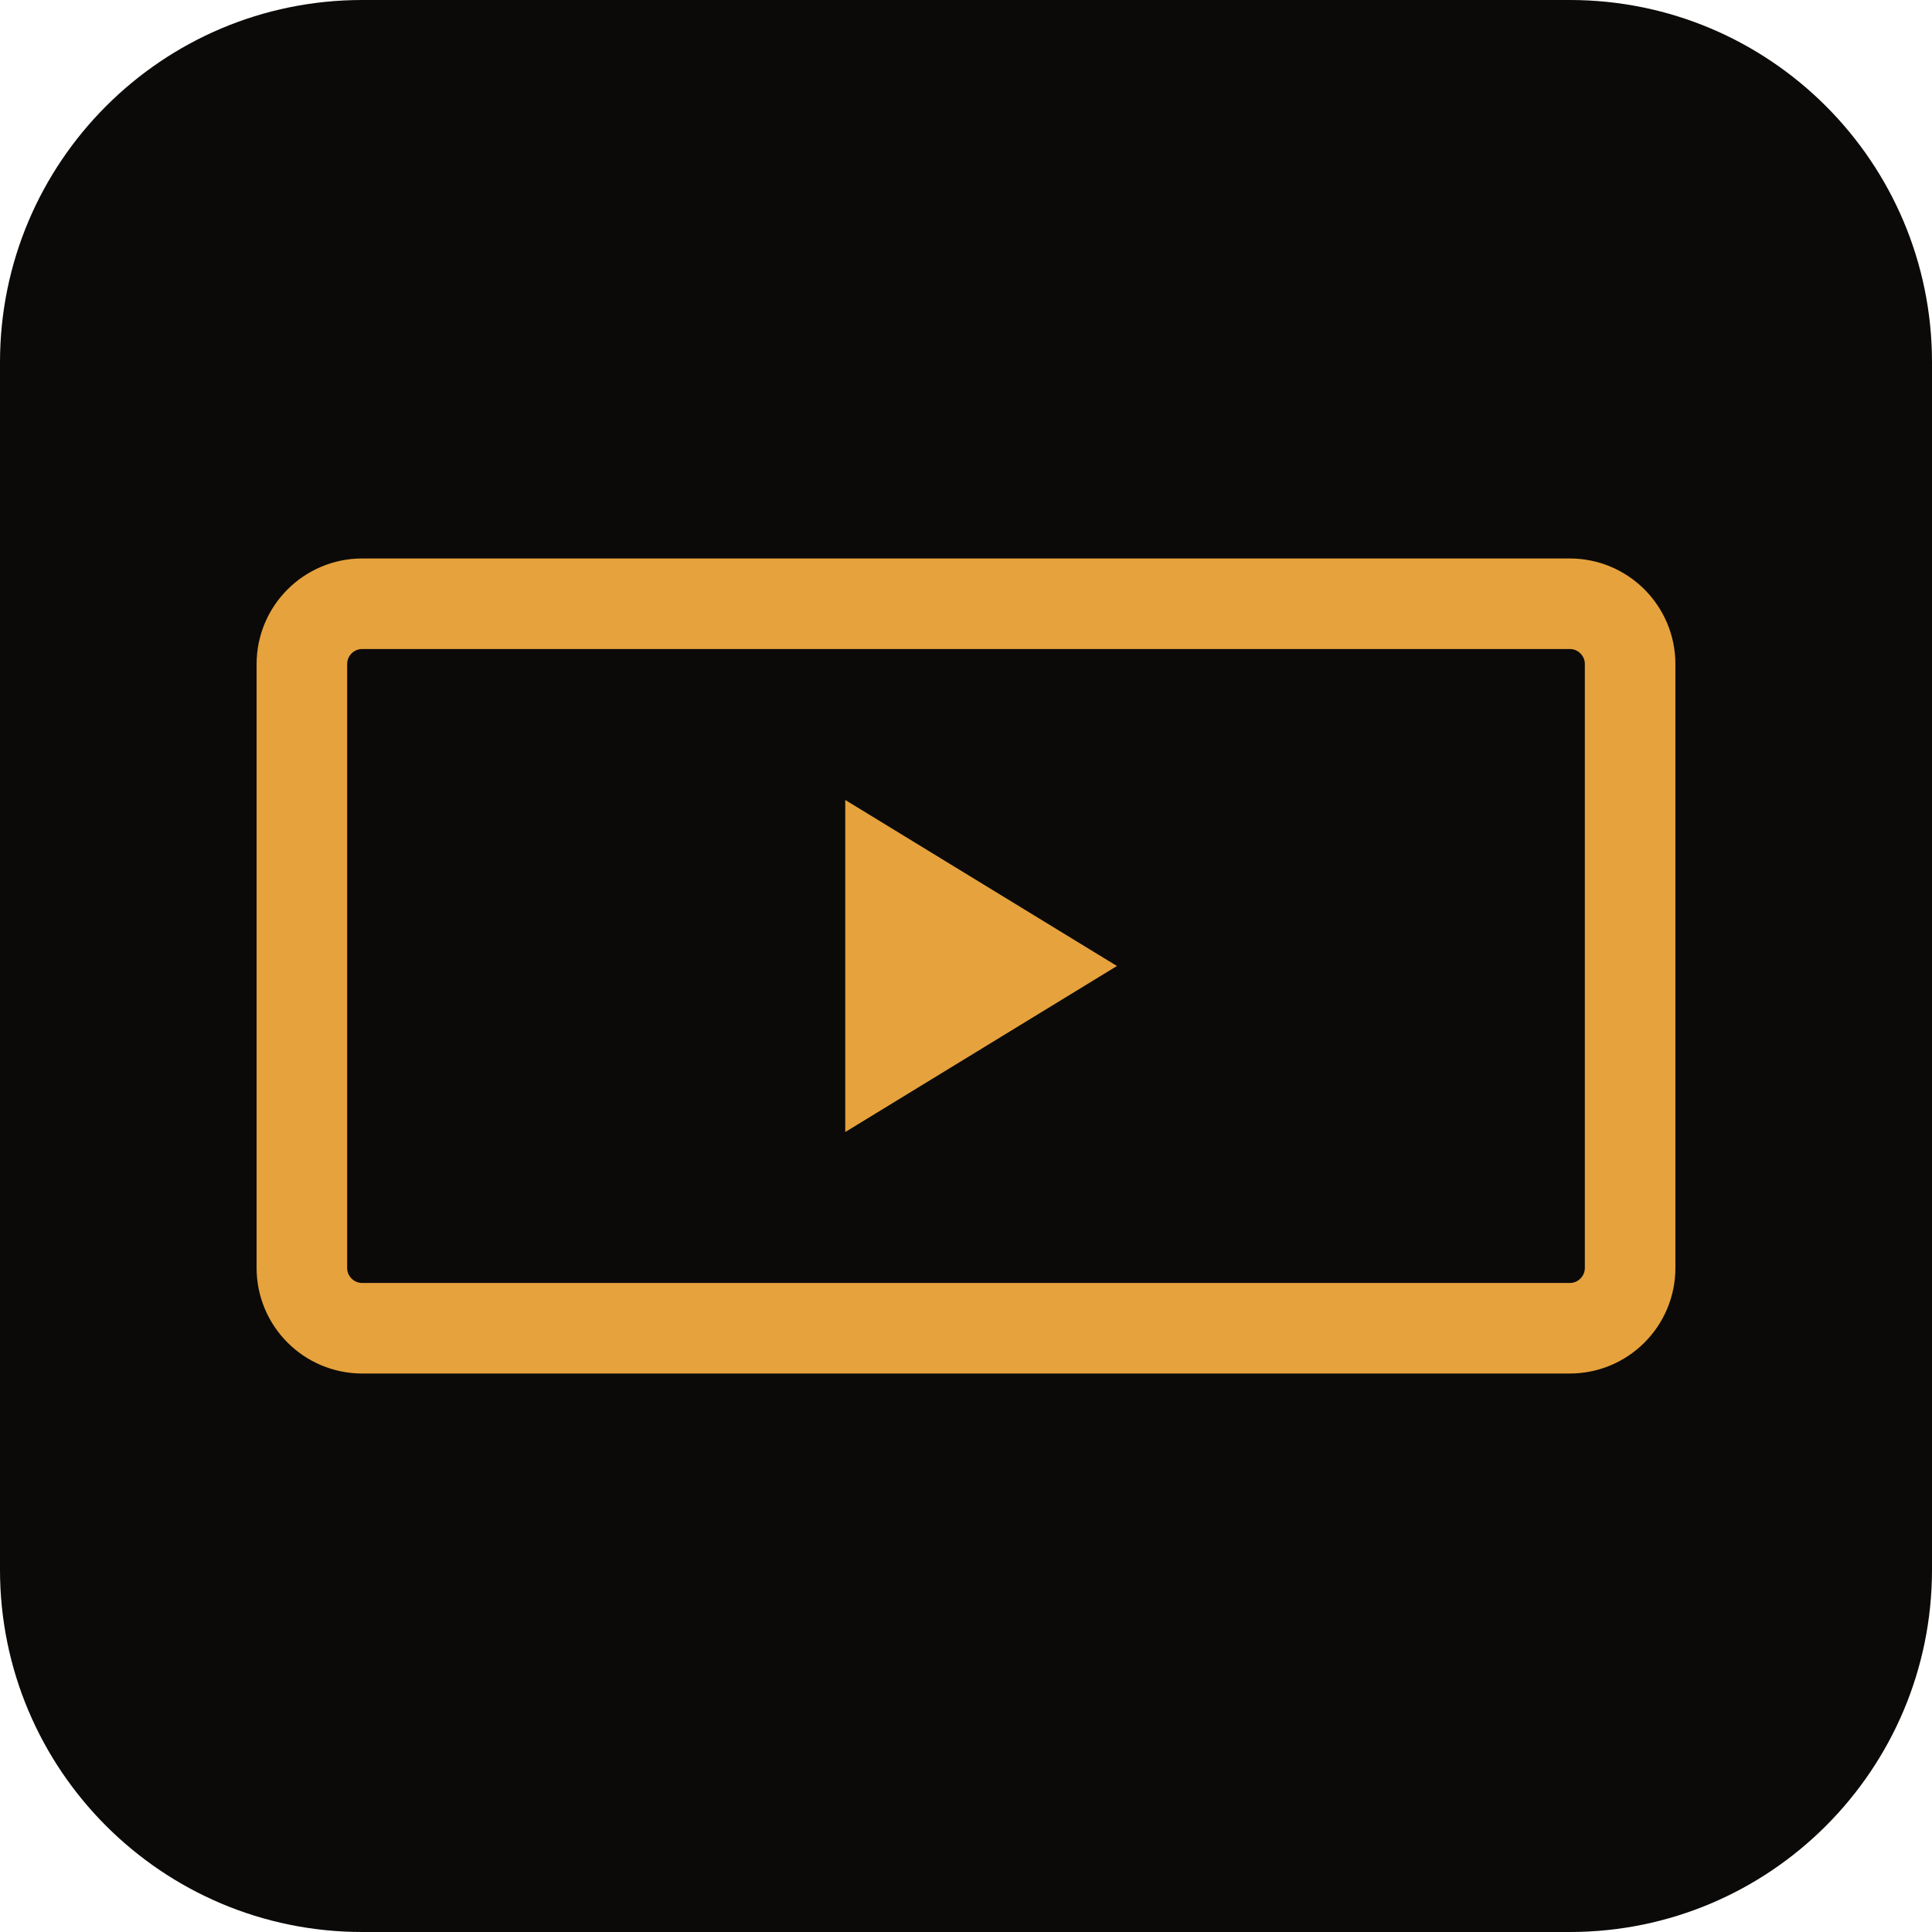
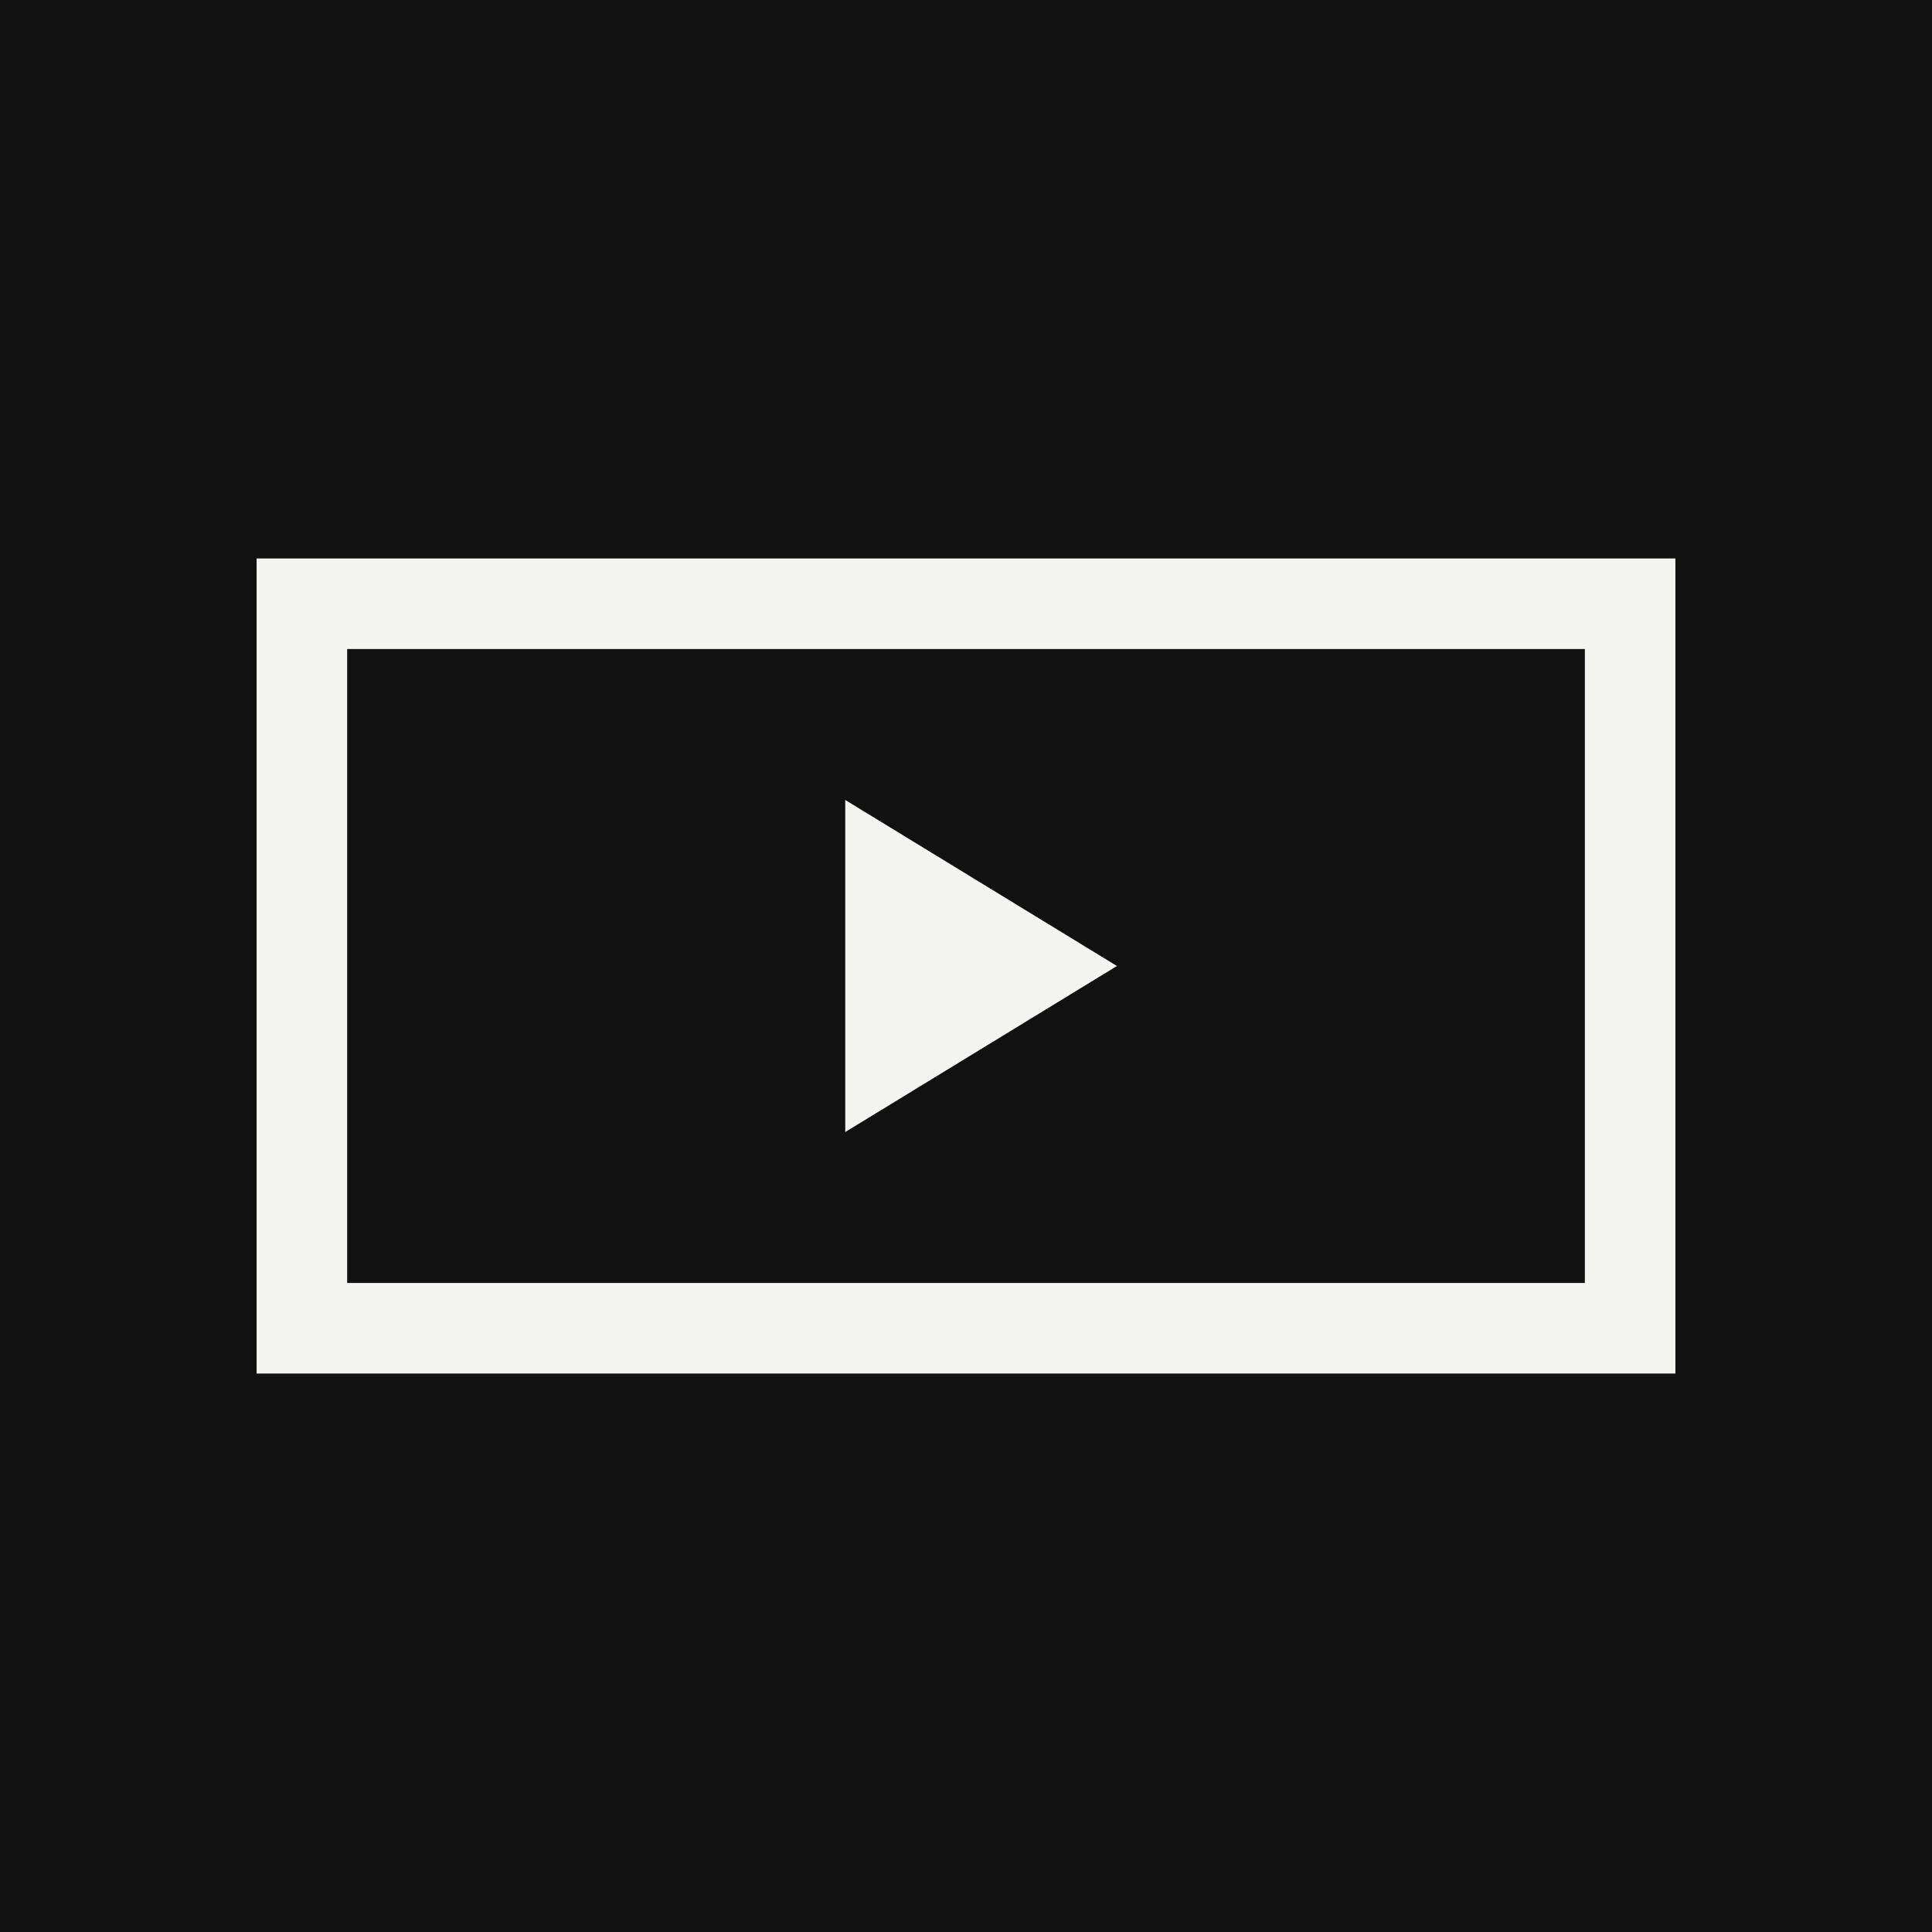
<svg xmlns="http://www.w3.org/2000/svg" viewBox="0 0 64 64">
-   <rect width="64" height="64" rx="12" fill="#0b0a09" />
-   <rect x="10" y="20" width="44" height="24" rx="2" fill="none" stroke="#e6a23c" stroke-width="3" />
-   <path d="M28 26.5v11l9-5.5z" fill="#e6a23c" />
+   <rect width="64" height="64" fill="#111111" />
+   <rect x="10" y="20" width="44" height="24" fill="none" stroke="#f4f4f1" stroke-width="3" />
+   <path d="M28 26.5v11l9-5.5z" fill="#f4f4f1" />
</svg>
